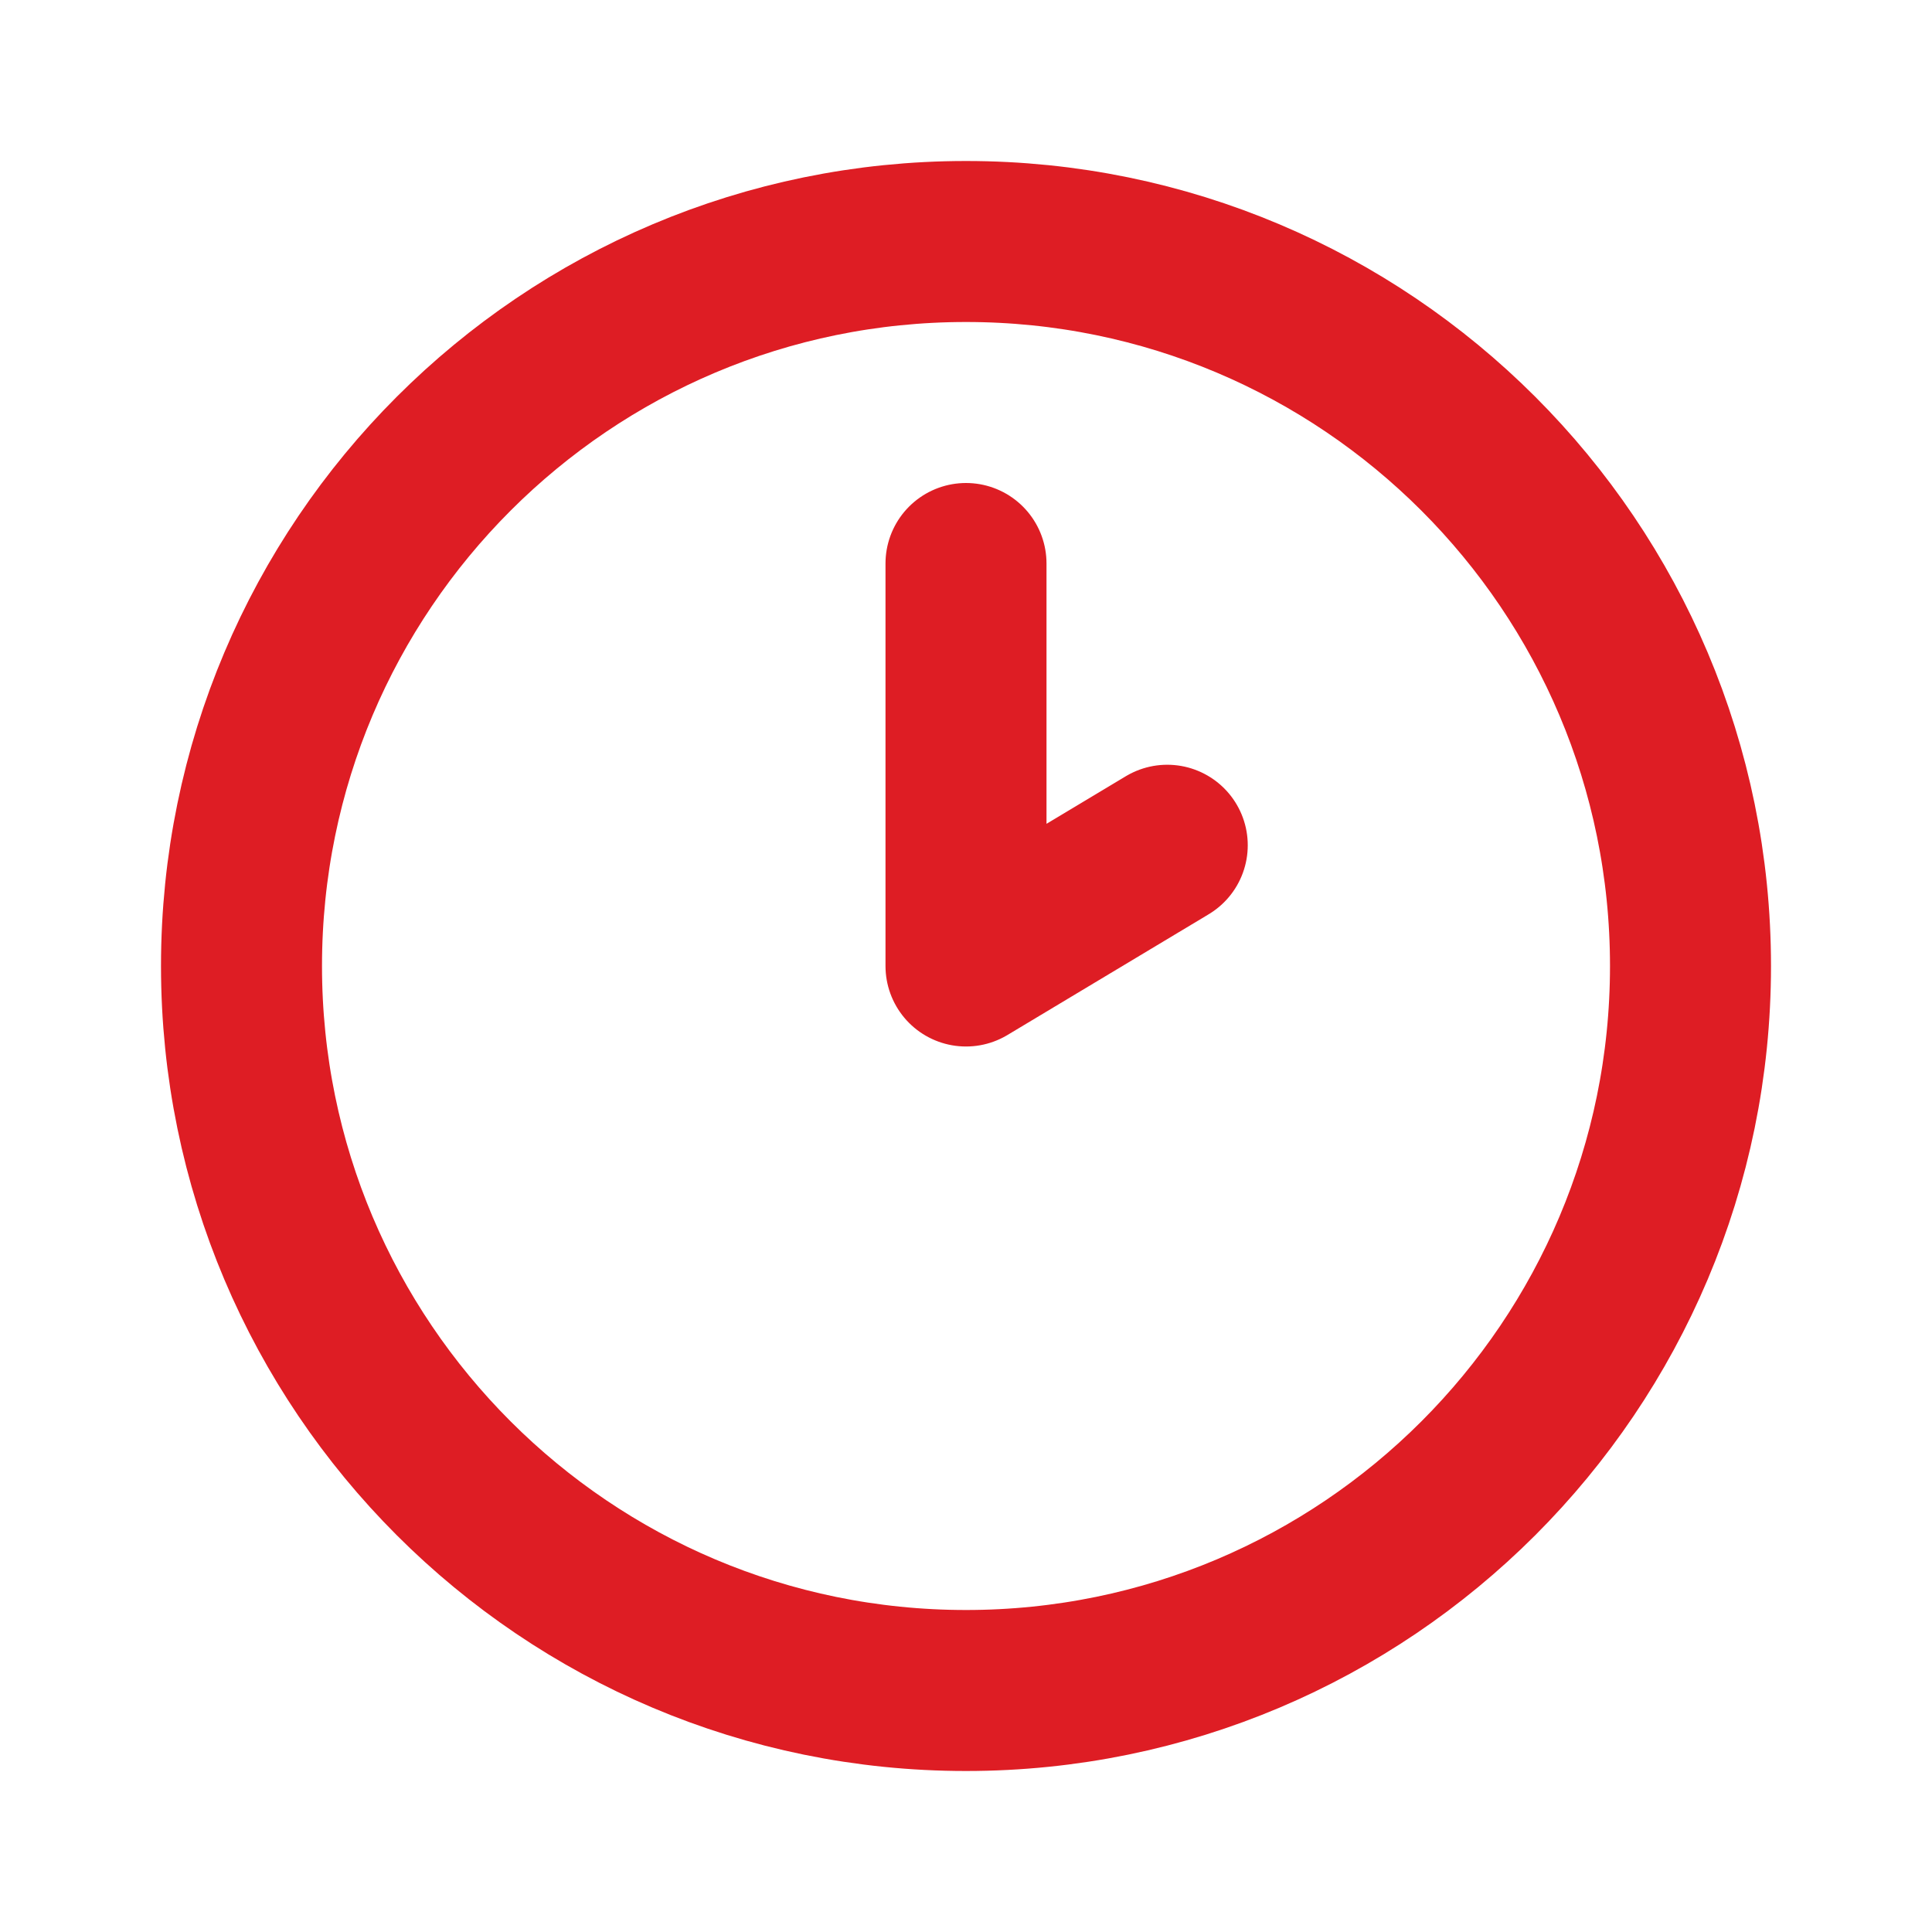
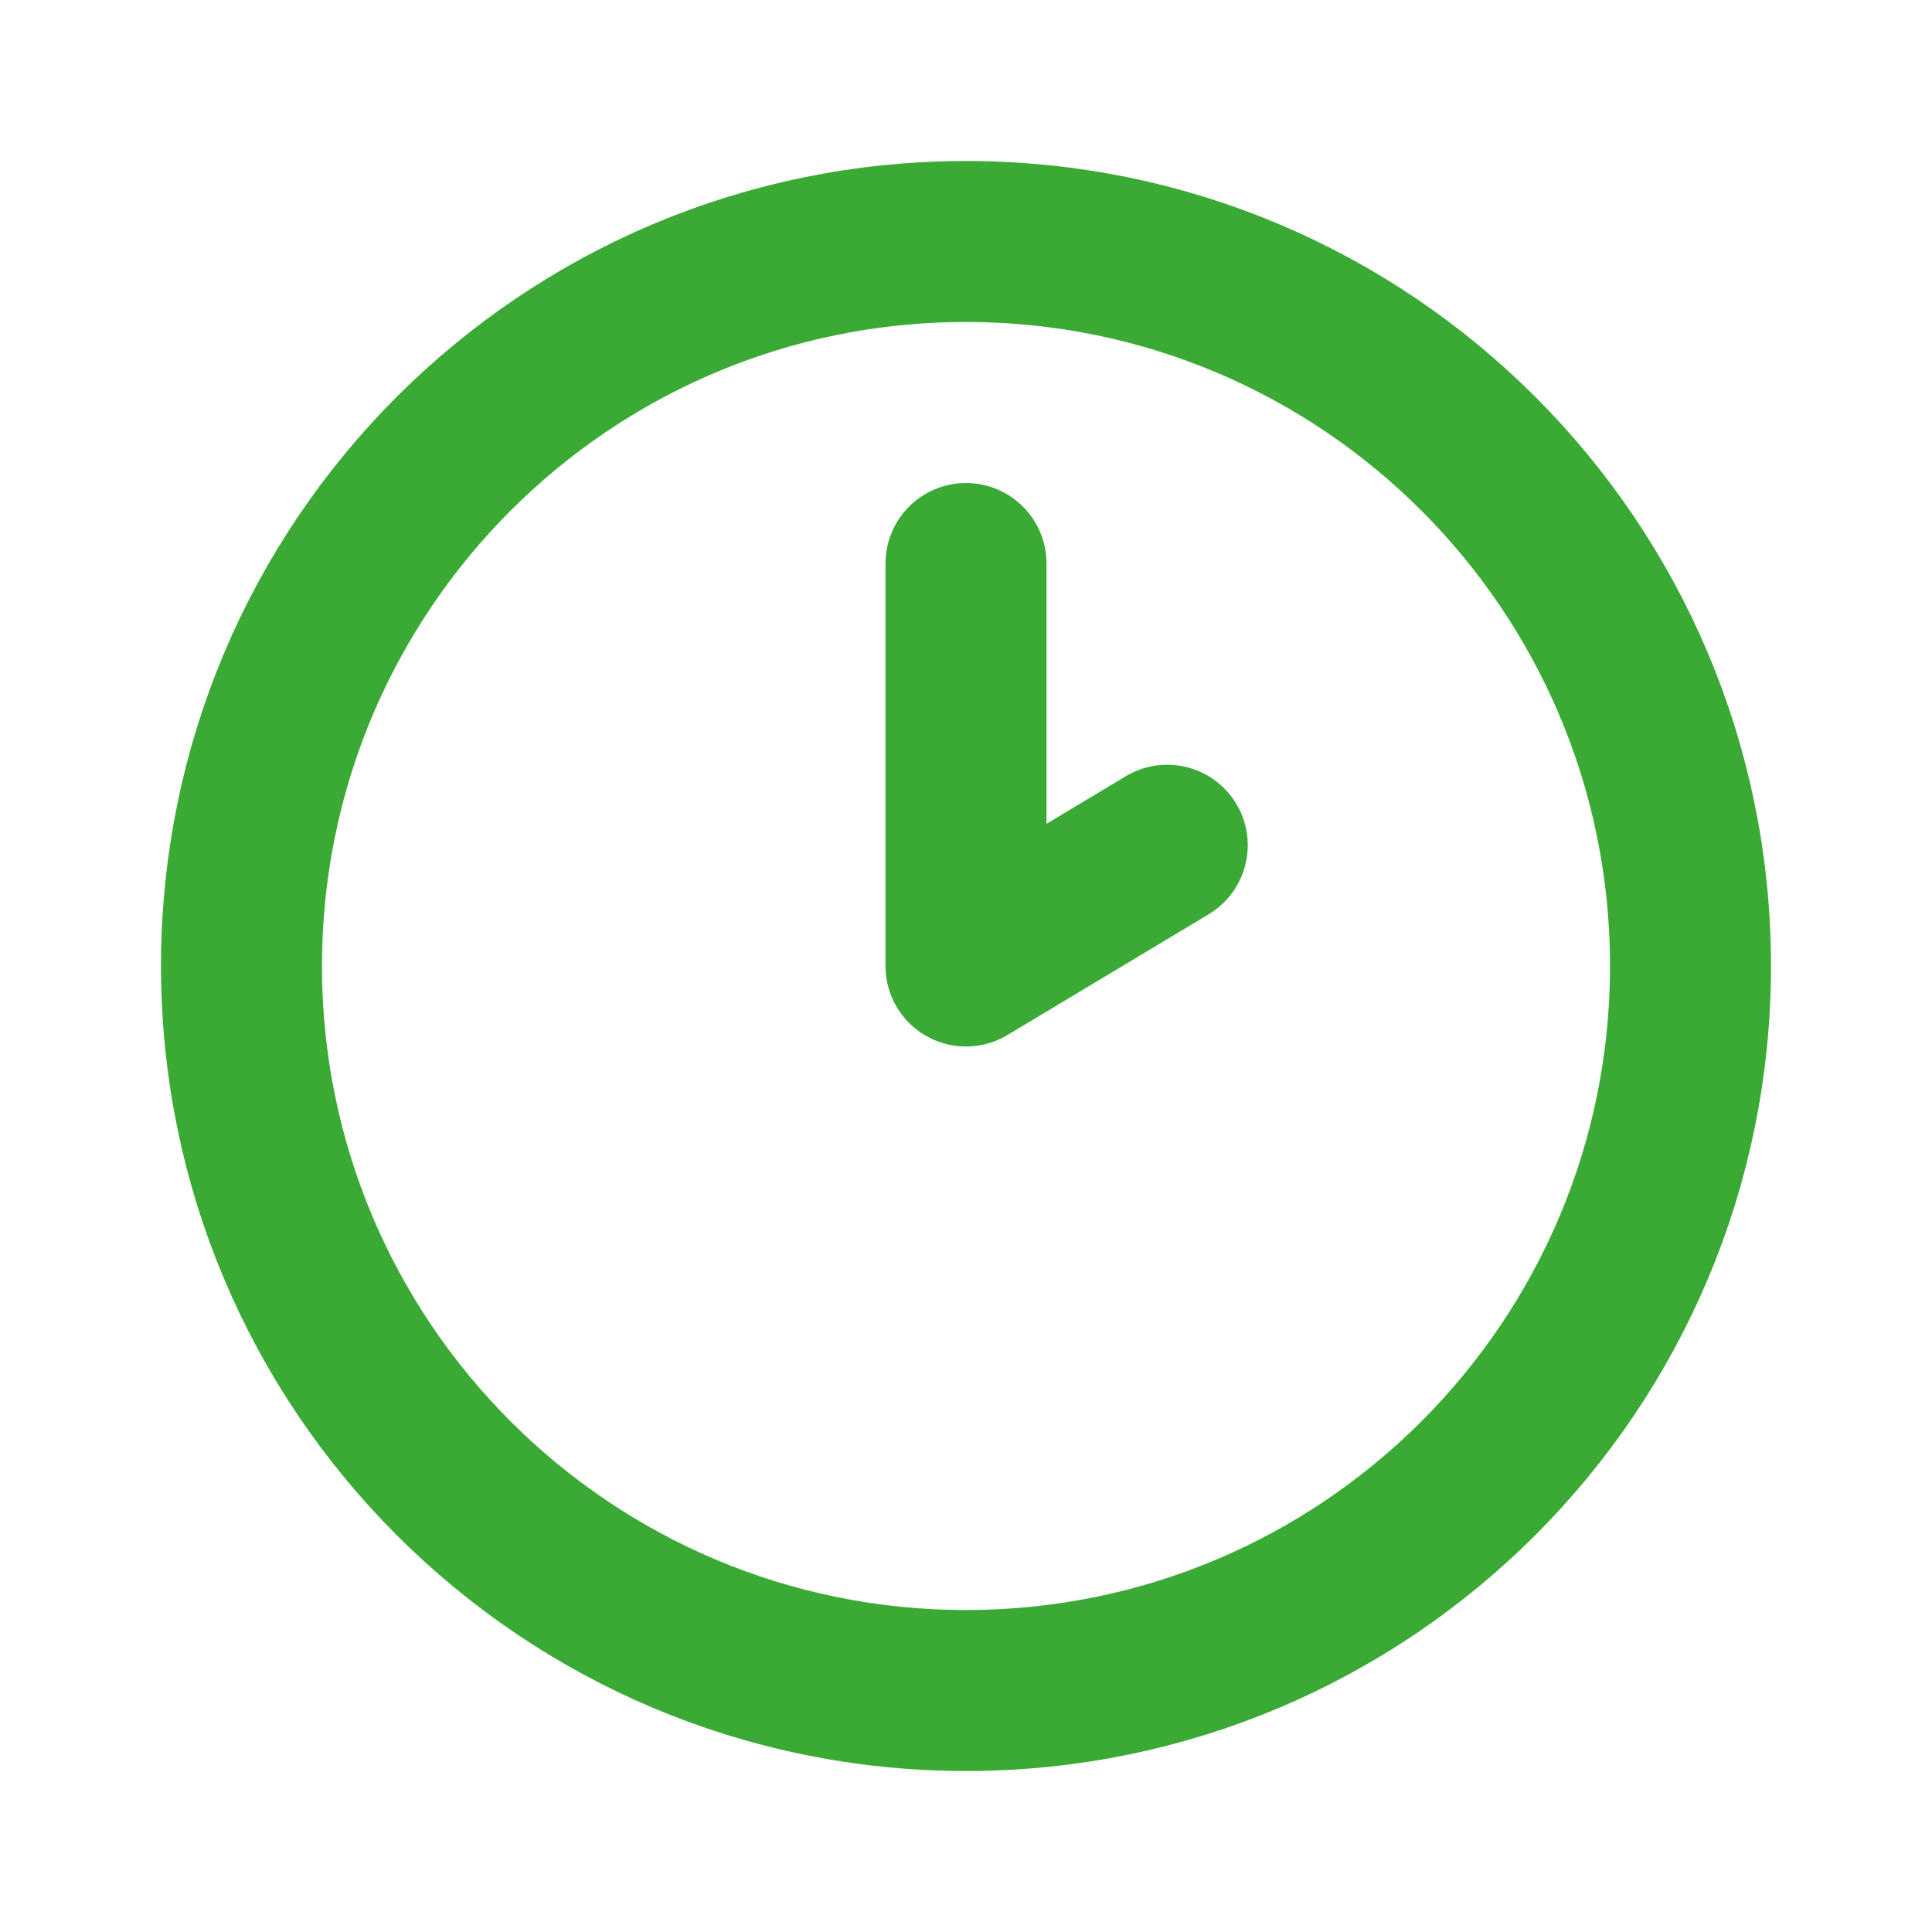
<svg xmlns="http://www.w3.org/2000/svg" width="800px" height="800px" viewBox="0 0 24 24" fill="none" stroke="#3aaa35">
  <g id="SVGRepo_bgCarrier" stroke-width="0" />
  <g id="SVGRepo_tracerCarrier" stroke-linecap="round" stroke-linejoin="round" />
  <g id="SVGRepo_iconCarrier">
-     <path d="M12 7V12L14.5 10.5M21 12C21 16.971 16.971 21 12 21C7.029 21 3 16.971 3 12C3 7.029 7.029 3 12 3C16.971 3 21 7.029 21 12Z" stroke="#DE1D24" stroke-width="2" stroke-linecap="round" stroke-linejoin="round" />
+     <path d="M12 7V12L14.5 10.5M21 12C21 16.971 16.971 21 12 21C7.029 21 3 16.971 3 12C3 7.029 7.029 3 12 3C16.971 3 21 7.029 21 12Z" stroke="##3BAA35" stroke-width="2" stroke-linecap="round" stroke-linejoin="round" />
  </g>
</svg>
